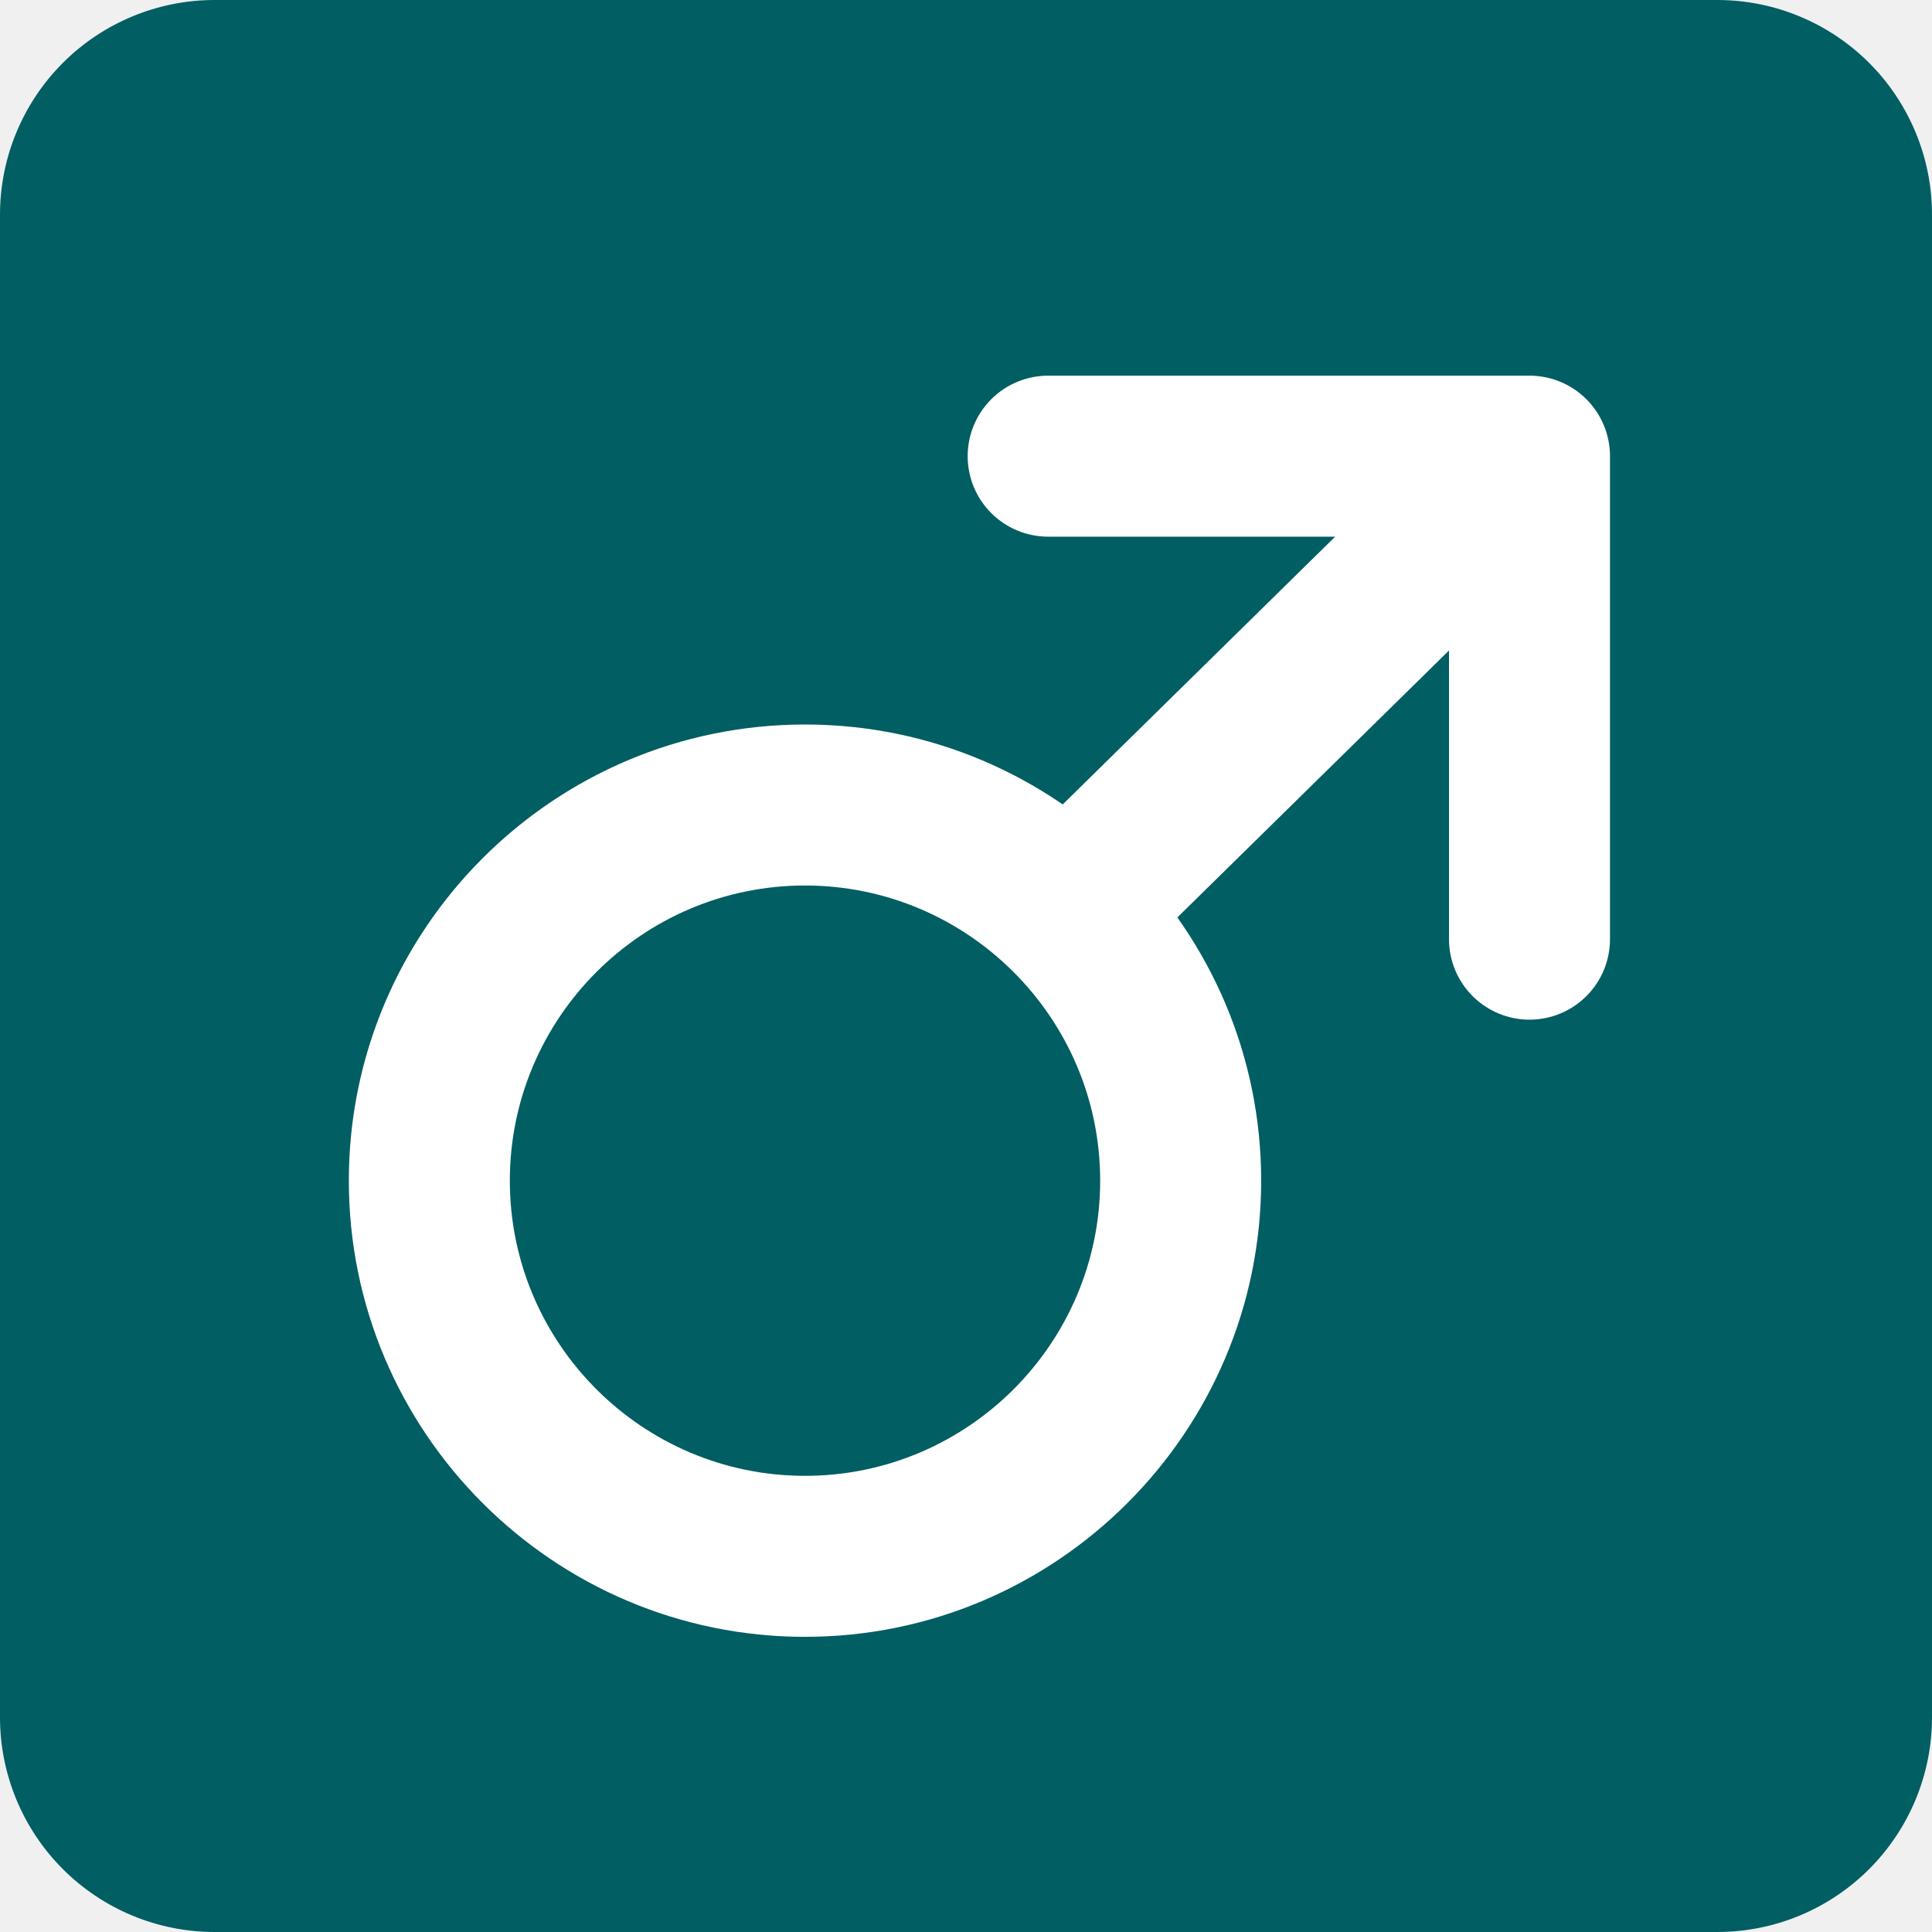
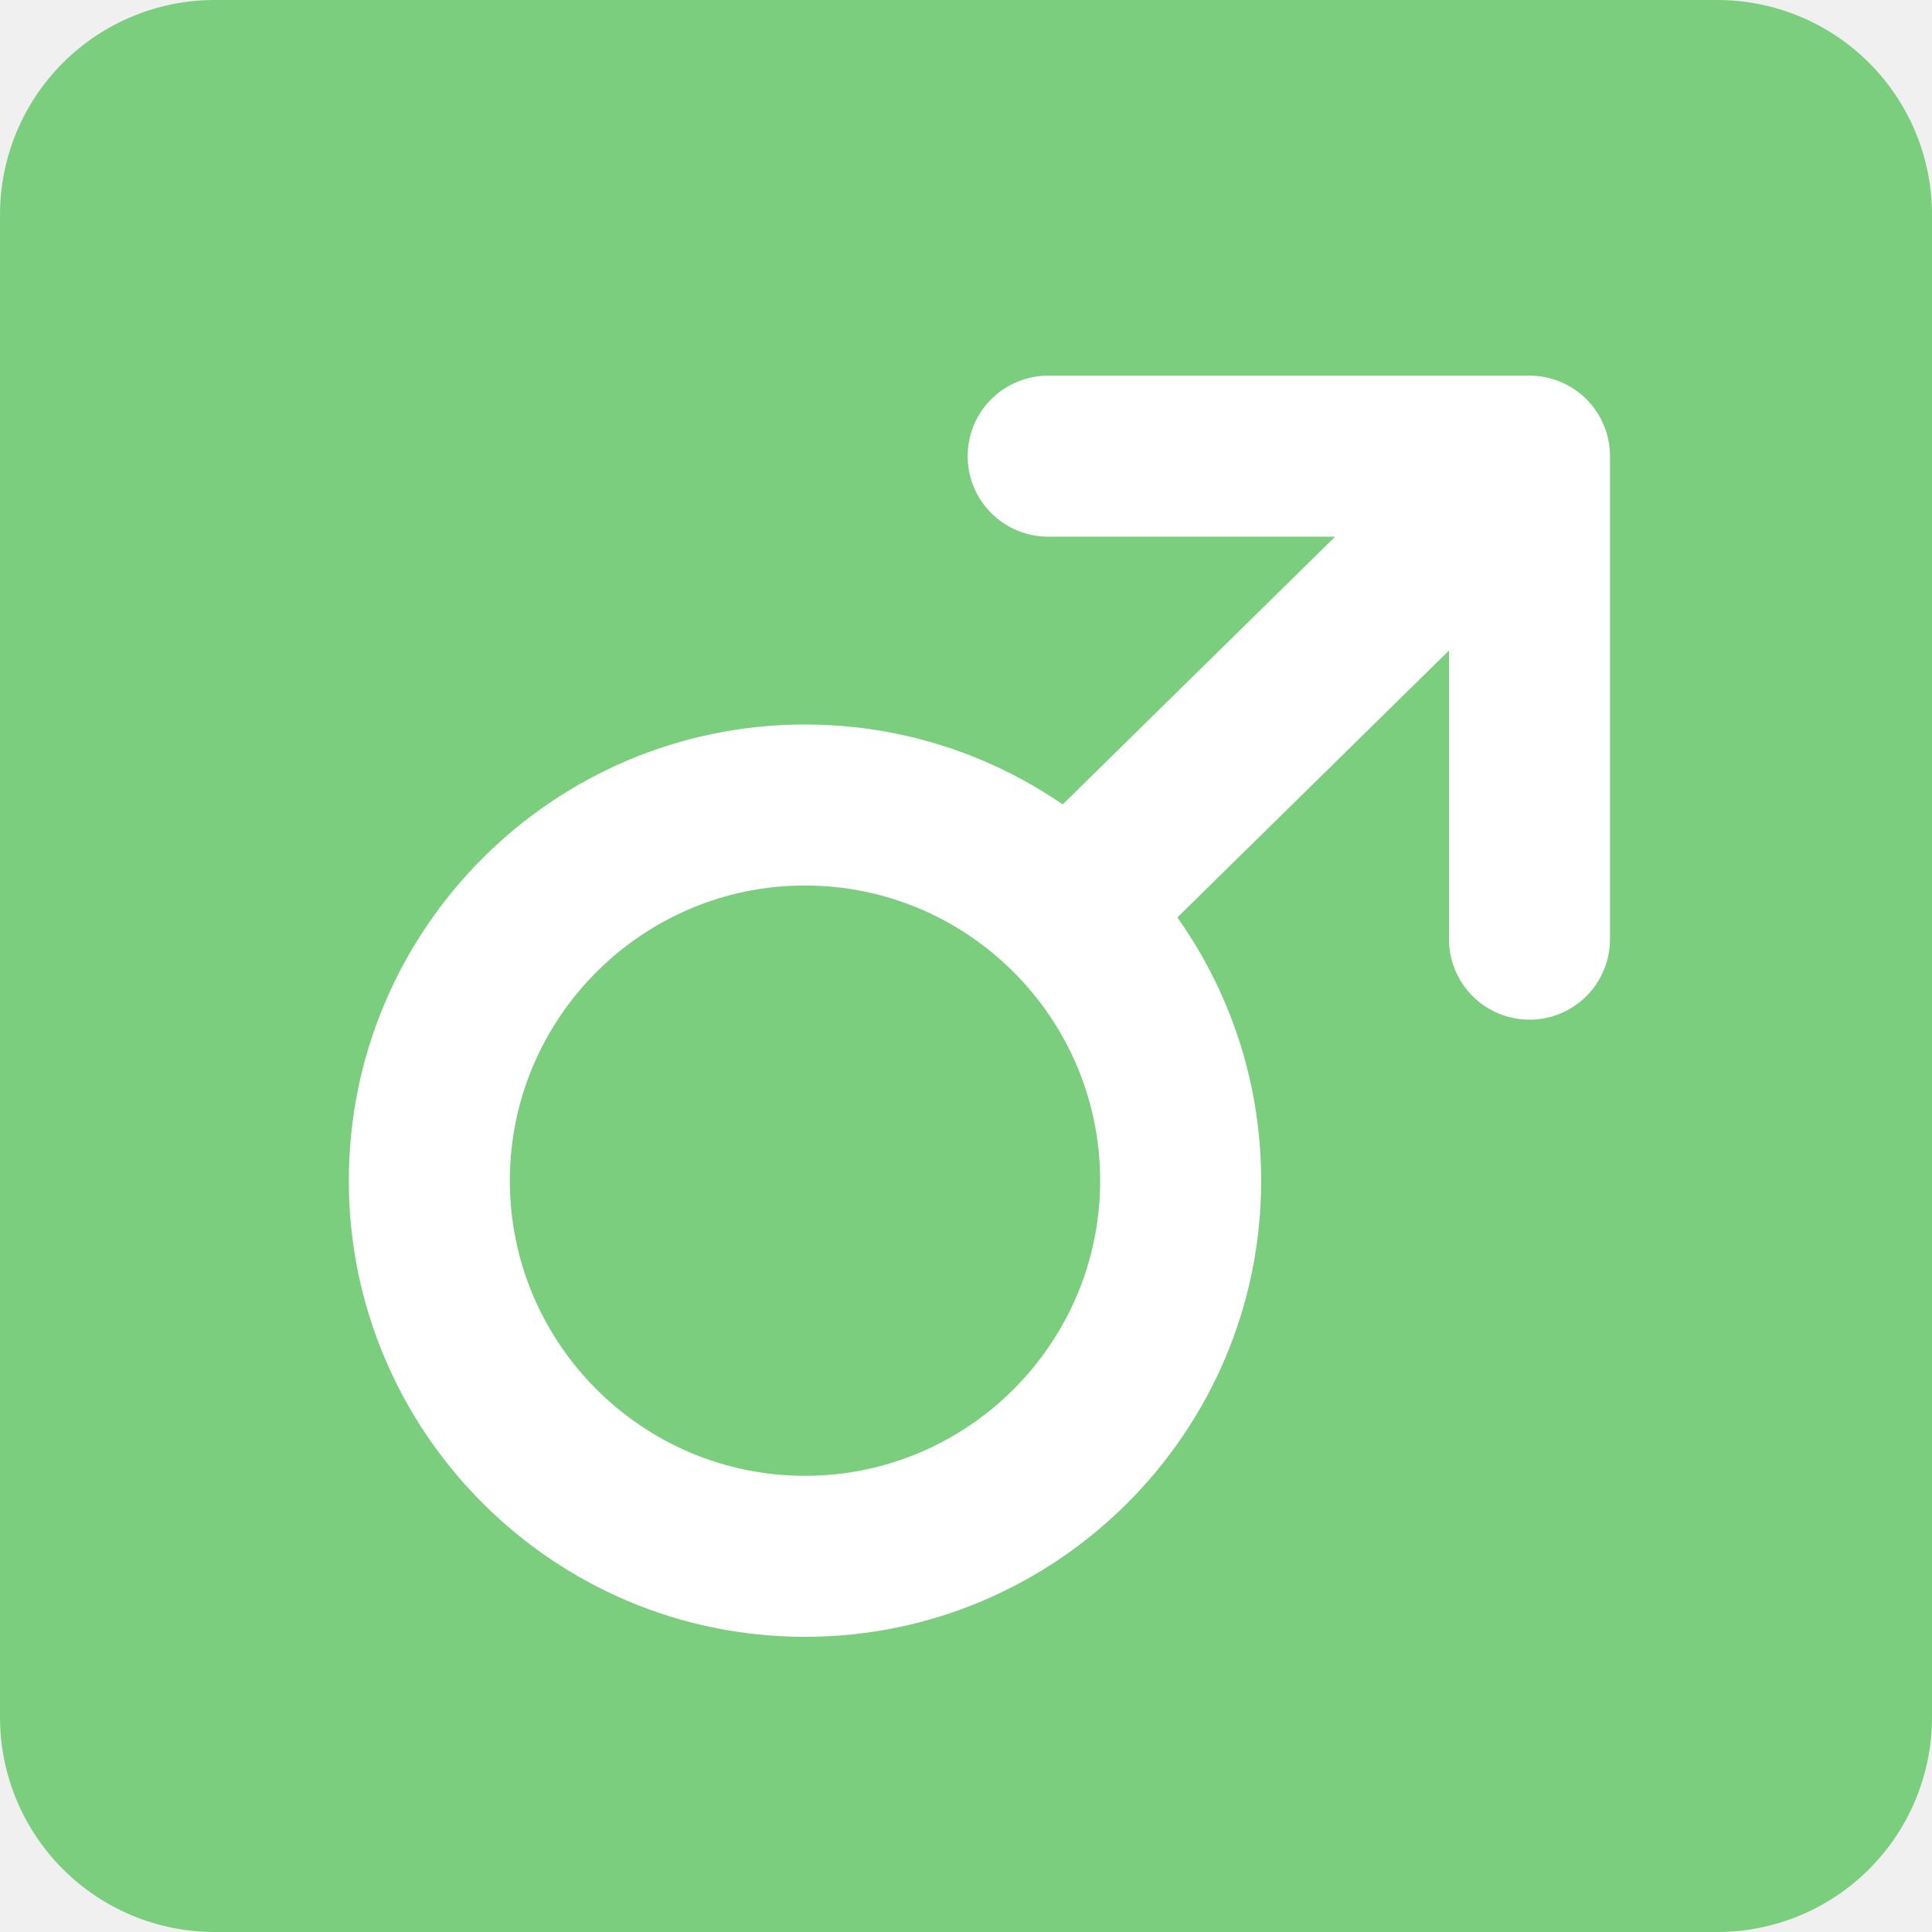
<svg xmlns="http://www.w3.org/2000/svg" width="1040" height="1040" viewBox="0 0 1040 1040" fill="none">
-   <path d="M1040 924.444C1040 955.092 1027.83 984.484 1006.15 1006.15C984.484 1027.83 955.092 1040 924.444 1040H115.556C84.908 1040 55.516 1027.83 33.845 1006.15C12.175 984.484 0 955.092 0 924.444V115.556C0 84.908 12.175 55.516 33.845 33.845C55.516 12.175 84.908 0 115.556 0L924.444 0C955.092 0 984.484 12.175 1006.15 33.845C1027.83 55.516 1040 84.908 1040 115.556V924.444Z" fill="#015E63" />
+   <path d="M1040 924.444C1040 955.092 1027.83 984.484 1006.15 1006.15C984.484 1027.83 955.092 1040 924.444 1040H115.556C84.908 1040 55.516 1027.83 33.845 1006.15C12.175 984.484 0 955.092 0 924.444V115.556C0 84.908 12.175 55.516 33.845 33.845C55.516 12.175 84.908 0 115.556 0L924.444 0C955.092 0 984.484 12.175 1006.15 33.845C1027.83 55.516 1040 84.908 1040 115.556V924.444Z" fill="#7cce7f" />
  <path d="M433.333 881.111C297.931 881.111 187.778 770.958 187.778 635.556C187.778 500.153 297.931 390 433.333 390C568.736 390 678.889 500.153 678.889 635.556C678.889 770.958 568.736 881.111 433.333 881.111ZM433.333 476.667C345.742 476.667 274.445 547.964 274.445 635.556C274.445 723.147 345.742 794.444 433.333 794.444C520.925 794.444 592.222 723.147 592.222 635.556C592.222 547.964 520.925 476.667 433.333 476.667Z" fill="white" />
  <path d="M823.334 202.223H564.229C552.737 202.223 541.715 206.788 533.588 214.915C525.461 223.041 520.896 234.063 520.896 245.556C520.896 257.049 525.461 268.071 533.588 276.197C541.715 284.324 552.737 288.889 564.229 288.889H718.727L516.505 487.616L577.778 548.889L780 350.163V505.556C780 517.049 784.566 528.071 792.693 536.197C800.819 544.324 811.841 548.889 823.334 548.889C834.827 548.889 845.849 544.324 853.975 536.197C862.102 528.071 866.667 517.049 866.667 505.556V245.556C866.667 234.063 862.102 223.041 853.975 214.915C845.849 206.788 834.827 202.223 823.334 202.223Z" fill="white" />
</svg>
